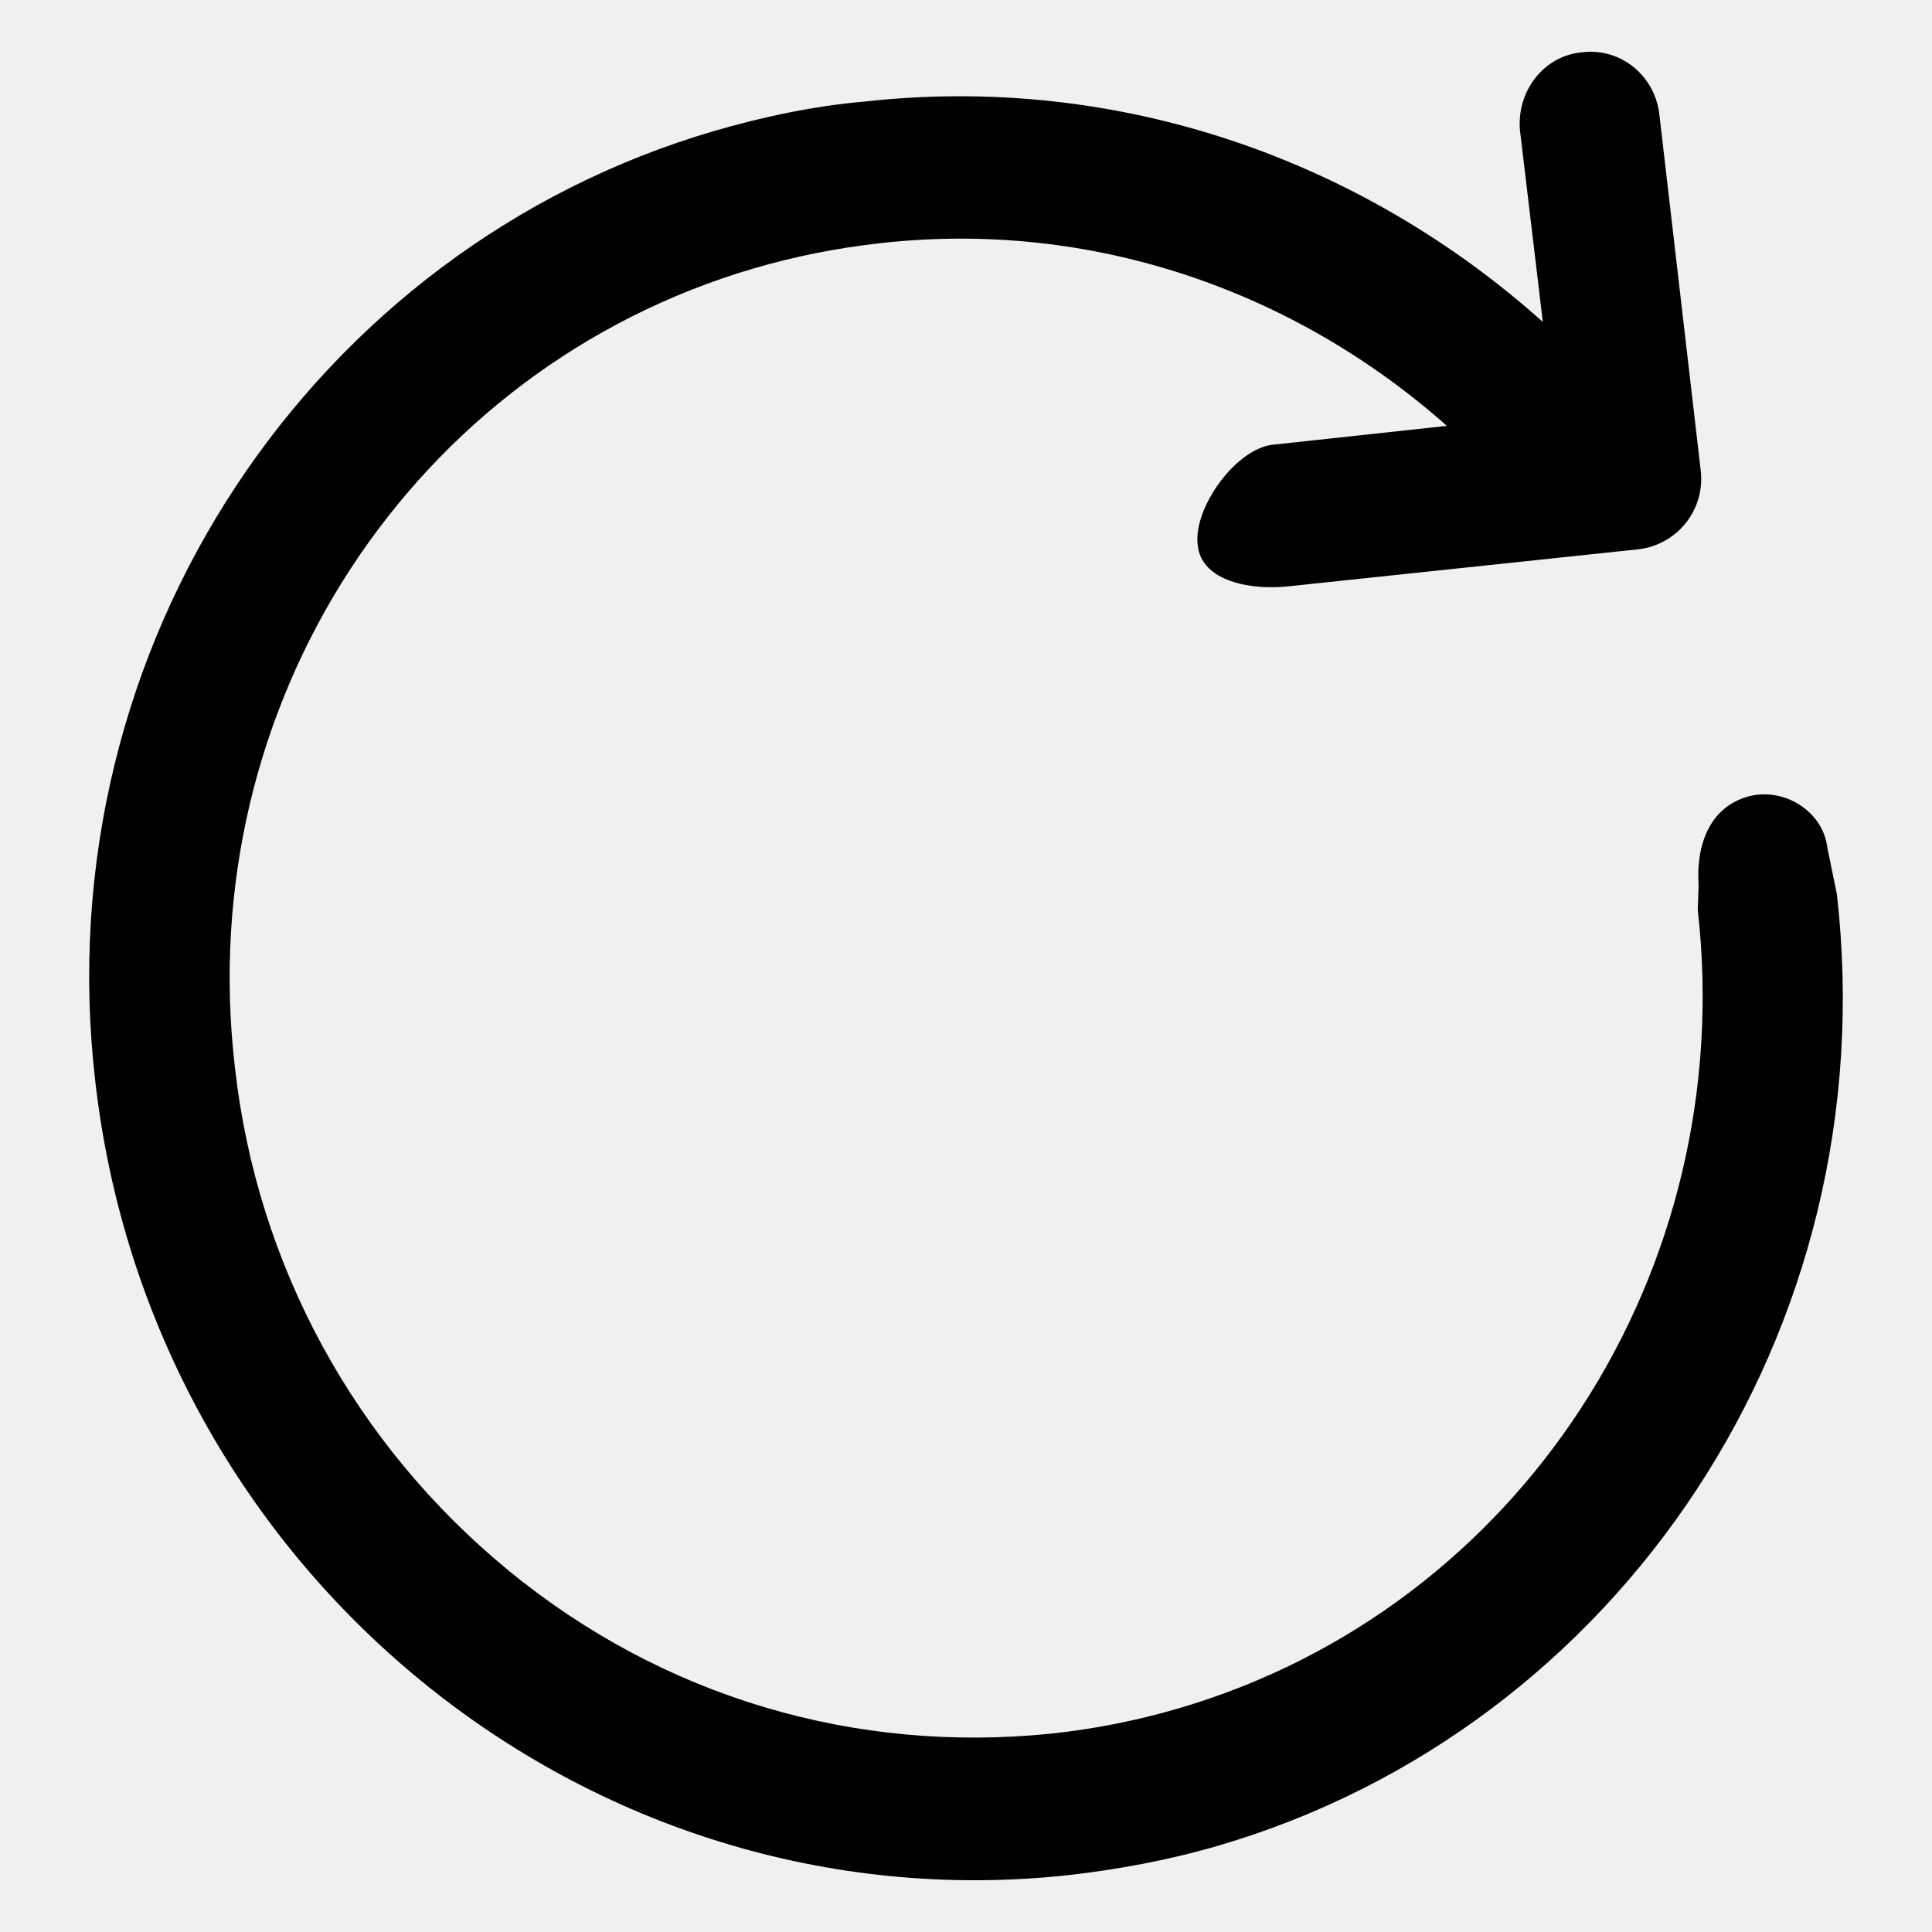
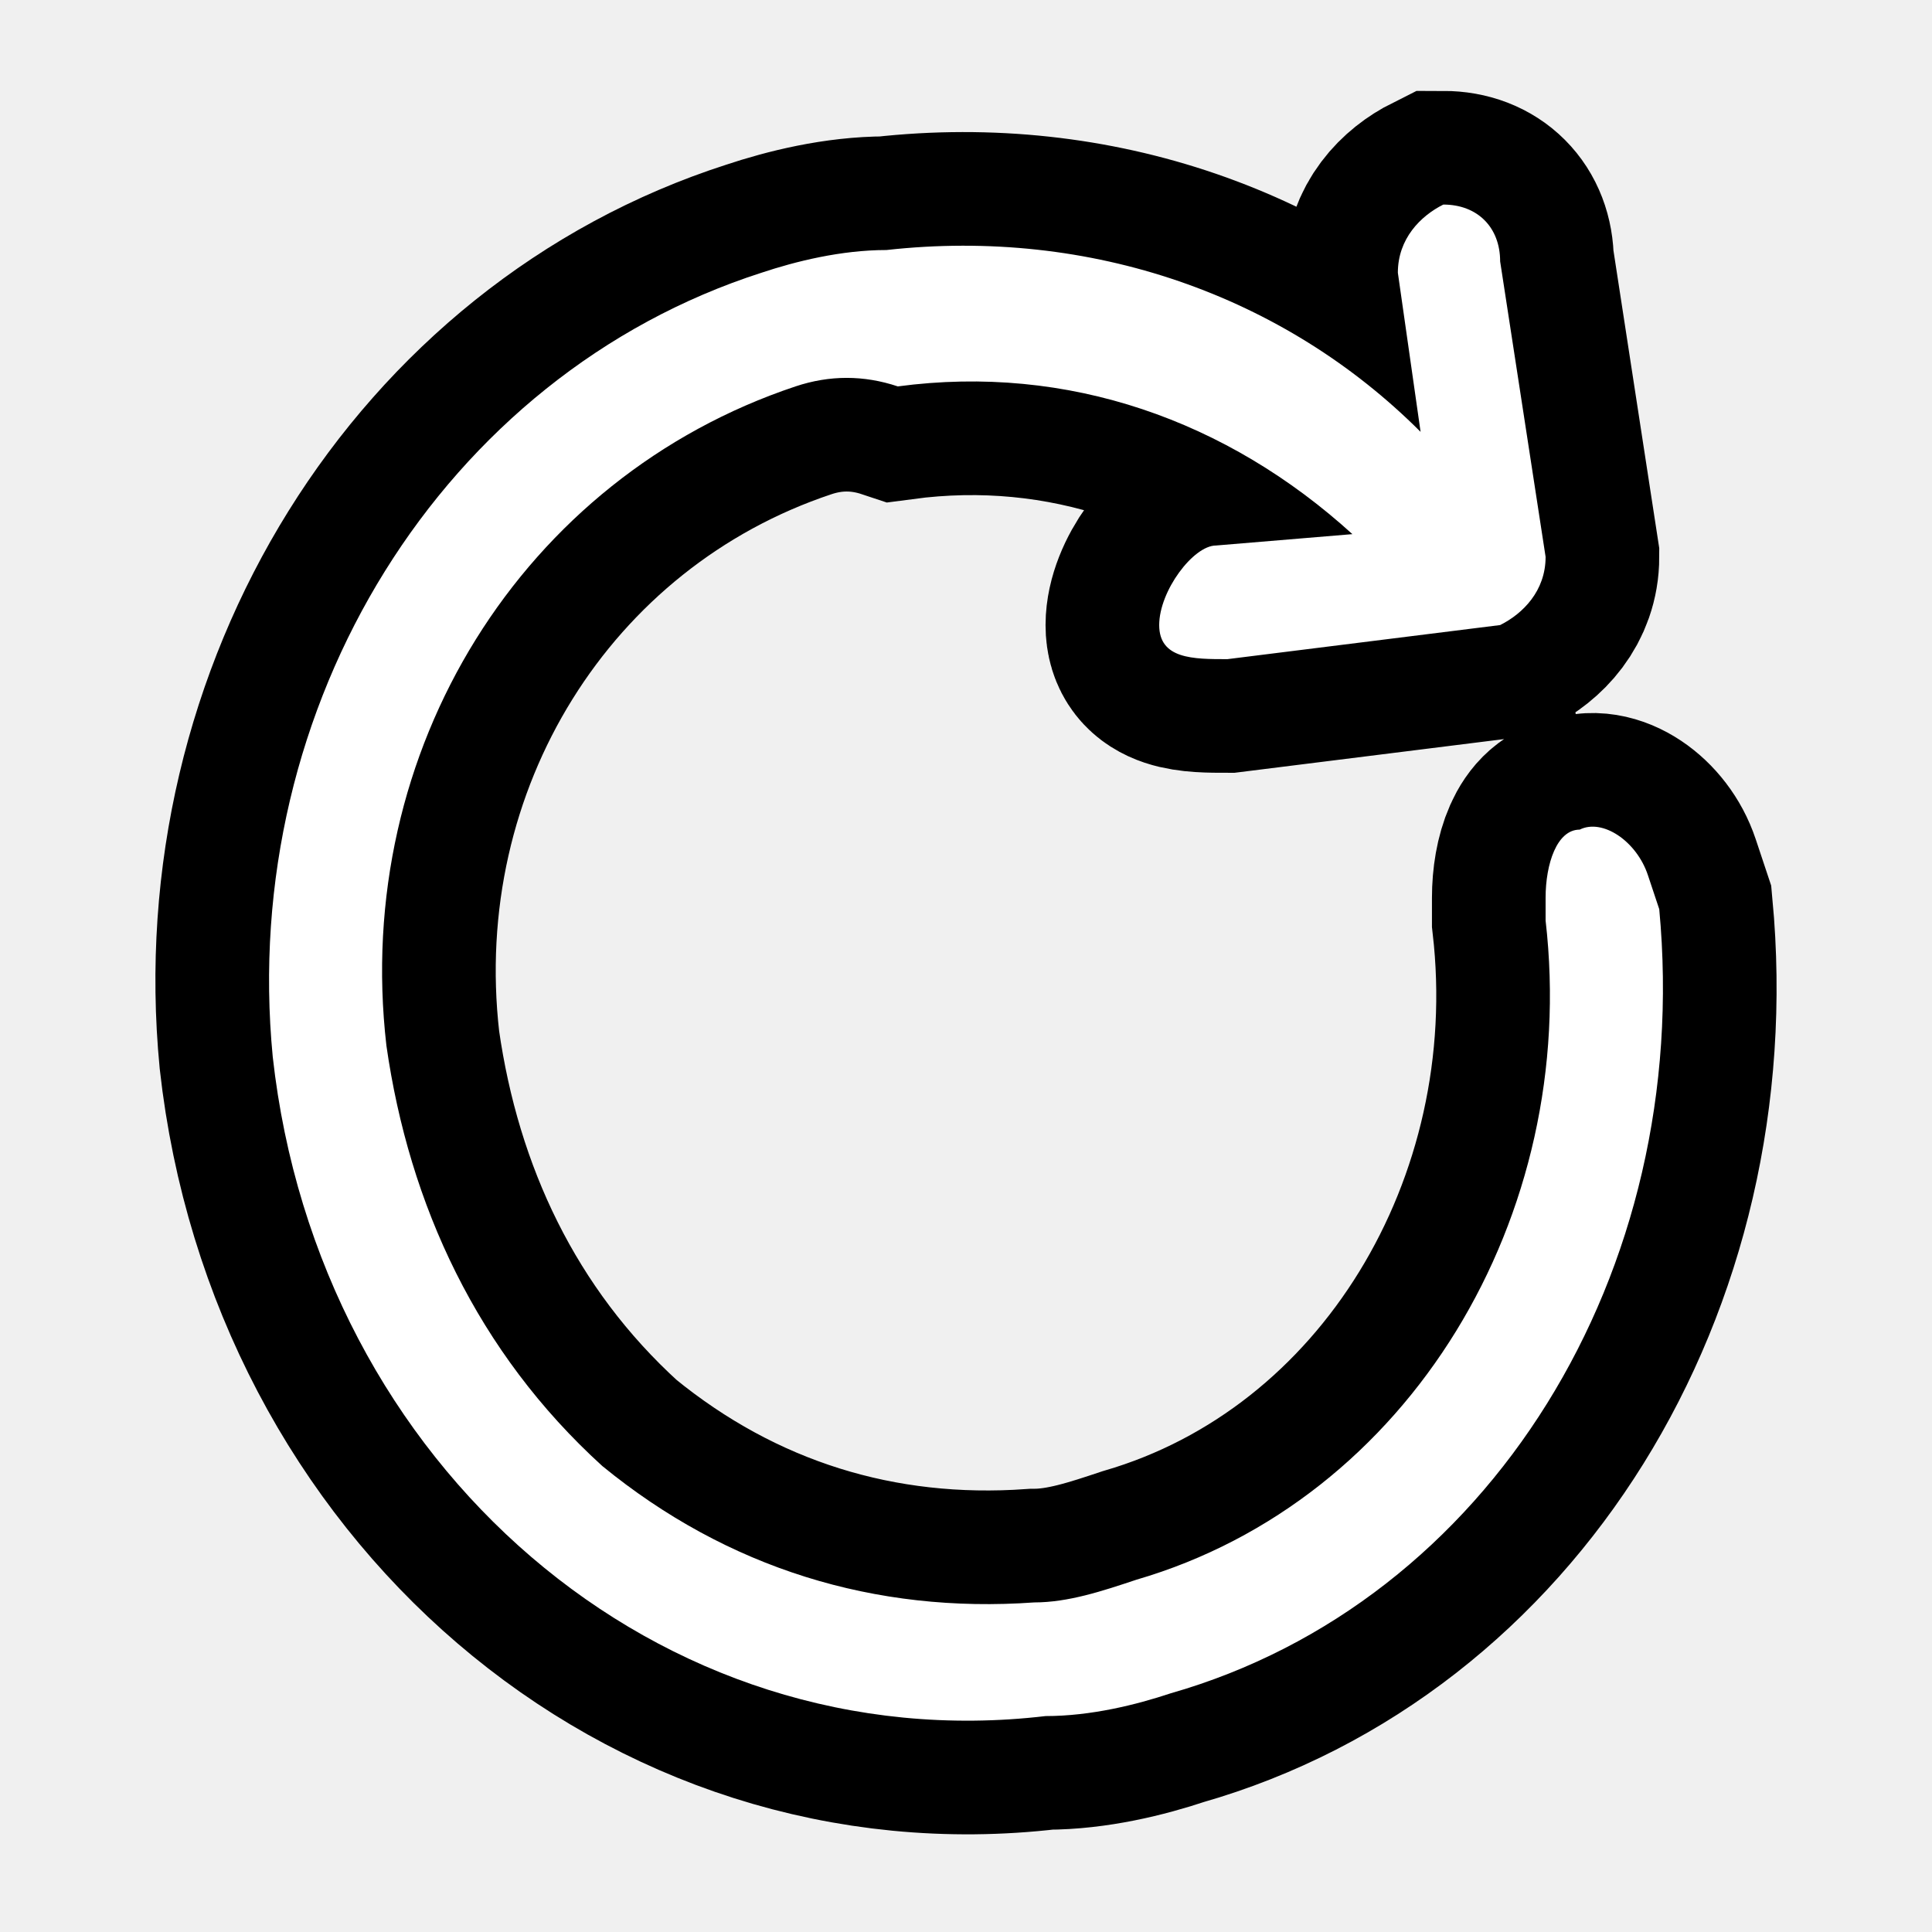
- <svg xmlns="http://www.w3.org/2000/svg" style="isolation:isolate" viewBox="0 0 120 120" width="120" height="120">
-   <path d=" M 105.63 29.186 C 105.938 31.656 104.18 33.823 101.783 34.115 L 80.141 36.406 C 77.743 36.693 74.592 36.133 74.389 33.826 C 74.114 31.54 76.789 27.801 79.132 27.614 L 89.867 26.452 C 80.486 18.125 67.929 13.626 54.719 15.099 C 52 15.401 49.419 15.91 46.833 16.667 C 25.596 22.89 11.952 43.741 14.588 66.271 C 15.962 78.59 22.026 89.703 31.6 97.558 C 41.175 105.413 53.119 108.934 65.313 107.675 C 67.96 107.394 70.615 106.869 73.201 106.111 C 94.443 99.887 107.986 78.981 105.451 56.506 L 105.504 55.002 C 105.324 52.409 106.237 50.159 108.523 49.489 C 110.726 48.844 113.231 50.34 113.501 52.659 L 114.093 55.541 C 117.183 82.728 100.513 107.359 75.697 114.63 C 72.655 115.521 69.52 116.109 66.318 116.473 C 36.434 119.691 9.39 97.623 5.917 67.155 C 2.777 40.066 19.519 15.414 44.336 8.143 C 47.305 7.274 50.49 6.588 53.715 6.305 C 69.568 4.553 84.628 9.97 95.827 19.994 L 94.408 8.098 C 94.195 5.684 95.863 3.46 98.277 3.247 C 100.674 2.955 102.842 4.718 103.077 7.21 L 105.63 29.186 Z " fill="rgb(0,0,0)" />
+ <svg xmlns="http://www.w3.org/2000/svg" version="1.1" id="svg2" x="0px" y="0px" viewBox="0 0 17 17" style="enable-background:new 0 0 17 17;" xml:space="preserve">
+   <style type="text/css">
+ 	.st0{fill:none;stroke:#000000;stroke-width:2;stroke-miterlimit:10;}
+ 	.st1{fill:#FFFFFF;}
+ </style>
+   <path id="path4_2_" class="st0" d="M13.6,4.9c0,0.3-0.2,0.5-0.4,0.6l-2.4,0.3  c-0.3,0-0.6,0-0.6-0.3c0-0.3,0.3-0.7,0.5-0.7l1.2-0.1c-1.1-1-2.5-1.5-4-1.3C7.6,3.3,7.3,3.3,7,3.4C4.6,4.2,3.1,6.6,3.4,9.2  c0.2,1.4,0.8,2.7,1.9,3.7c1.1,0.9,2.4,1.3,3.8,1.2c0.3,0,0.6-0.1,0.9-0.2c2.4-0.7,3.9-3.2,3.6-5.8l0-0.2c0-0.3,0.1-0.6,0.3-0.6  c0.2-0.1,0.5,0.1,0.6,0.4L14.6,8c0.3,3.2-1.5,6.1-4.3,6.9c-0.3,0.1-0.7,0.2-1.1,0.2c-3.4,0.4-6.4-2.2-6.8-5.8  C2.1,6.2,3.9,3.3,6.7,2.4c0.3-0.1,0.7-0.2,1.1-0.2c1.8-0.2,3.5,0.4,4.7,1.6l-0.2-1.4c0-0.3,0.2-0.5,0.4-0.6c0.3,0,0.5,0.2,0.5,0.5  L13.6,4.9L13.6,4.9z" />
+   <path id="path4_1_" class="st1" d="M13.6,4.9c0,0.3-0.2,0.5-0.4,0.6l-2.4,0.3  c-0.3,0-0.6,0-0.6-0.3c0-0.3,0.3-0.7,0.5-0.7l1.2-0.1c-1.1-1-2.5-1.5-4-1.3C7.6,3.3,7.3,3.3,7,3.4C4.6,4.2,3.1,6.6,3.4,9.2  c0.2,1.4,0.8,2.7,1.9,3.7c1.1,0.9,2.4,1.3,3.8,1.2c0.3,0,0.6-0.1,0.9-0.2c2.4-0.7,3.9-3.2,3.6-5.8l0-0.2c0-0.3,0.1-0.6,0.3-0.6  c0.2-0.1,0.5,0.1,0.6,0.4L14.6,8c0.3,3.2-1.5,6.1-4.3,6.9c-0.3,0.1-0.7,0.2-1.1,0.2c-3.4,0.4-6.4-2.2-6.8-5.8  C2.1,6.2,3.9,3.3,6.7,2.4c0.3-0.1,0.7-0.2,1.1-0.2c1.8-0.2,3.5,0.4,4.7,1.6l-0.2-1.4c0-0.3,0.2-0.5,0.4-0.6c0.3,0,0.5,0.2,0.5,0.5  L13.6,4.9L13.6,4.9z" />
</svg>
